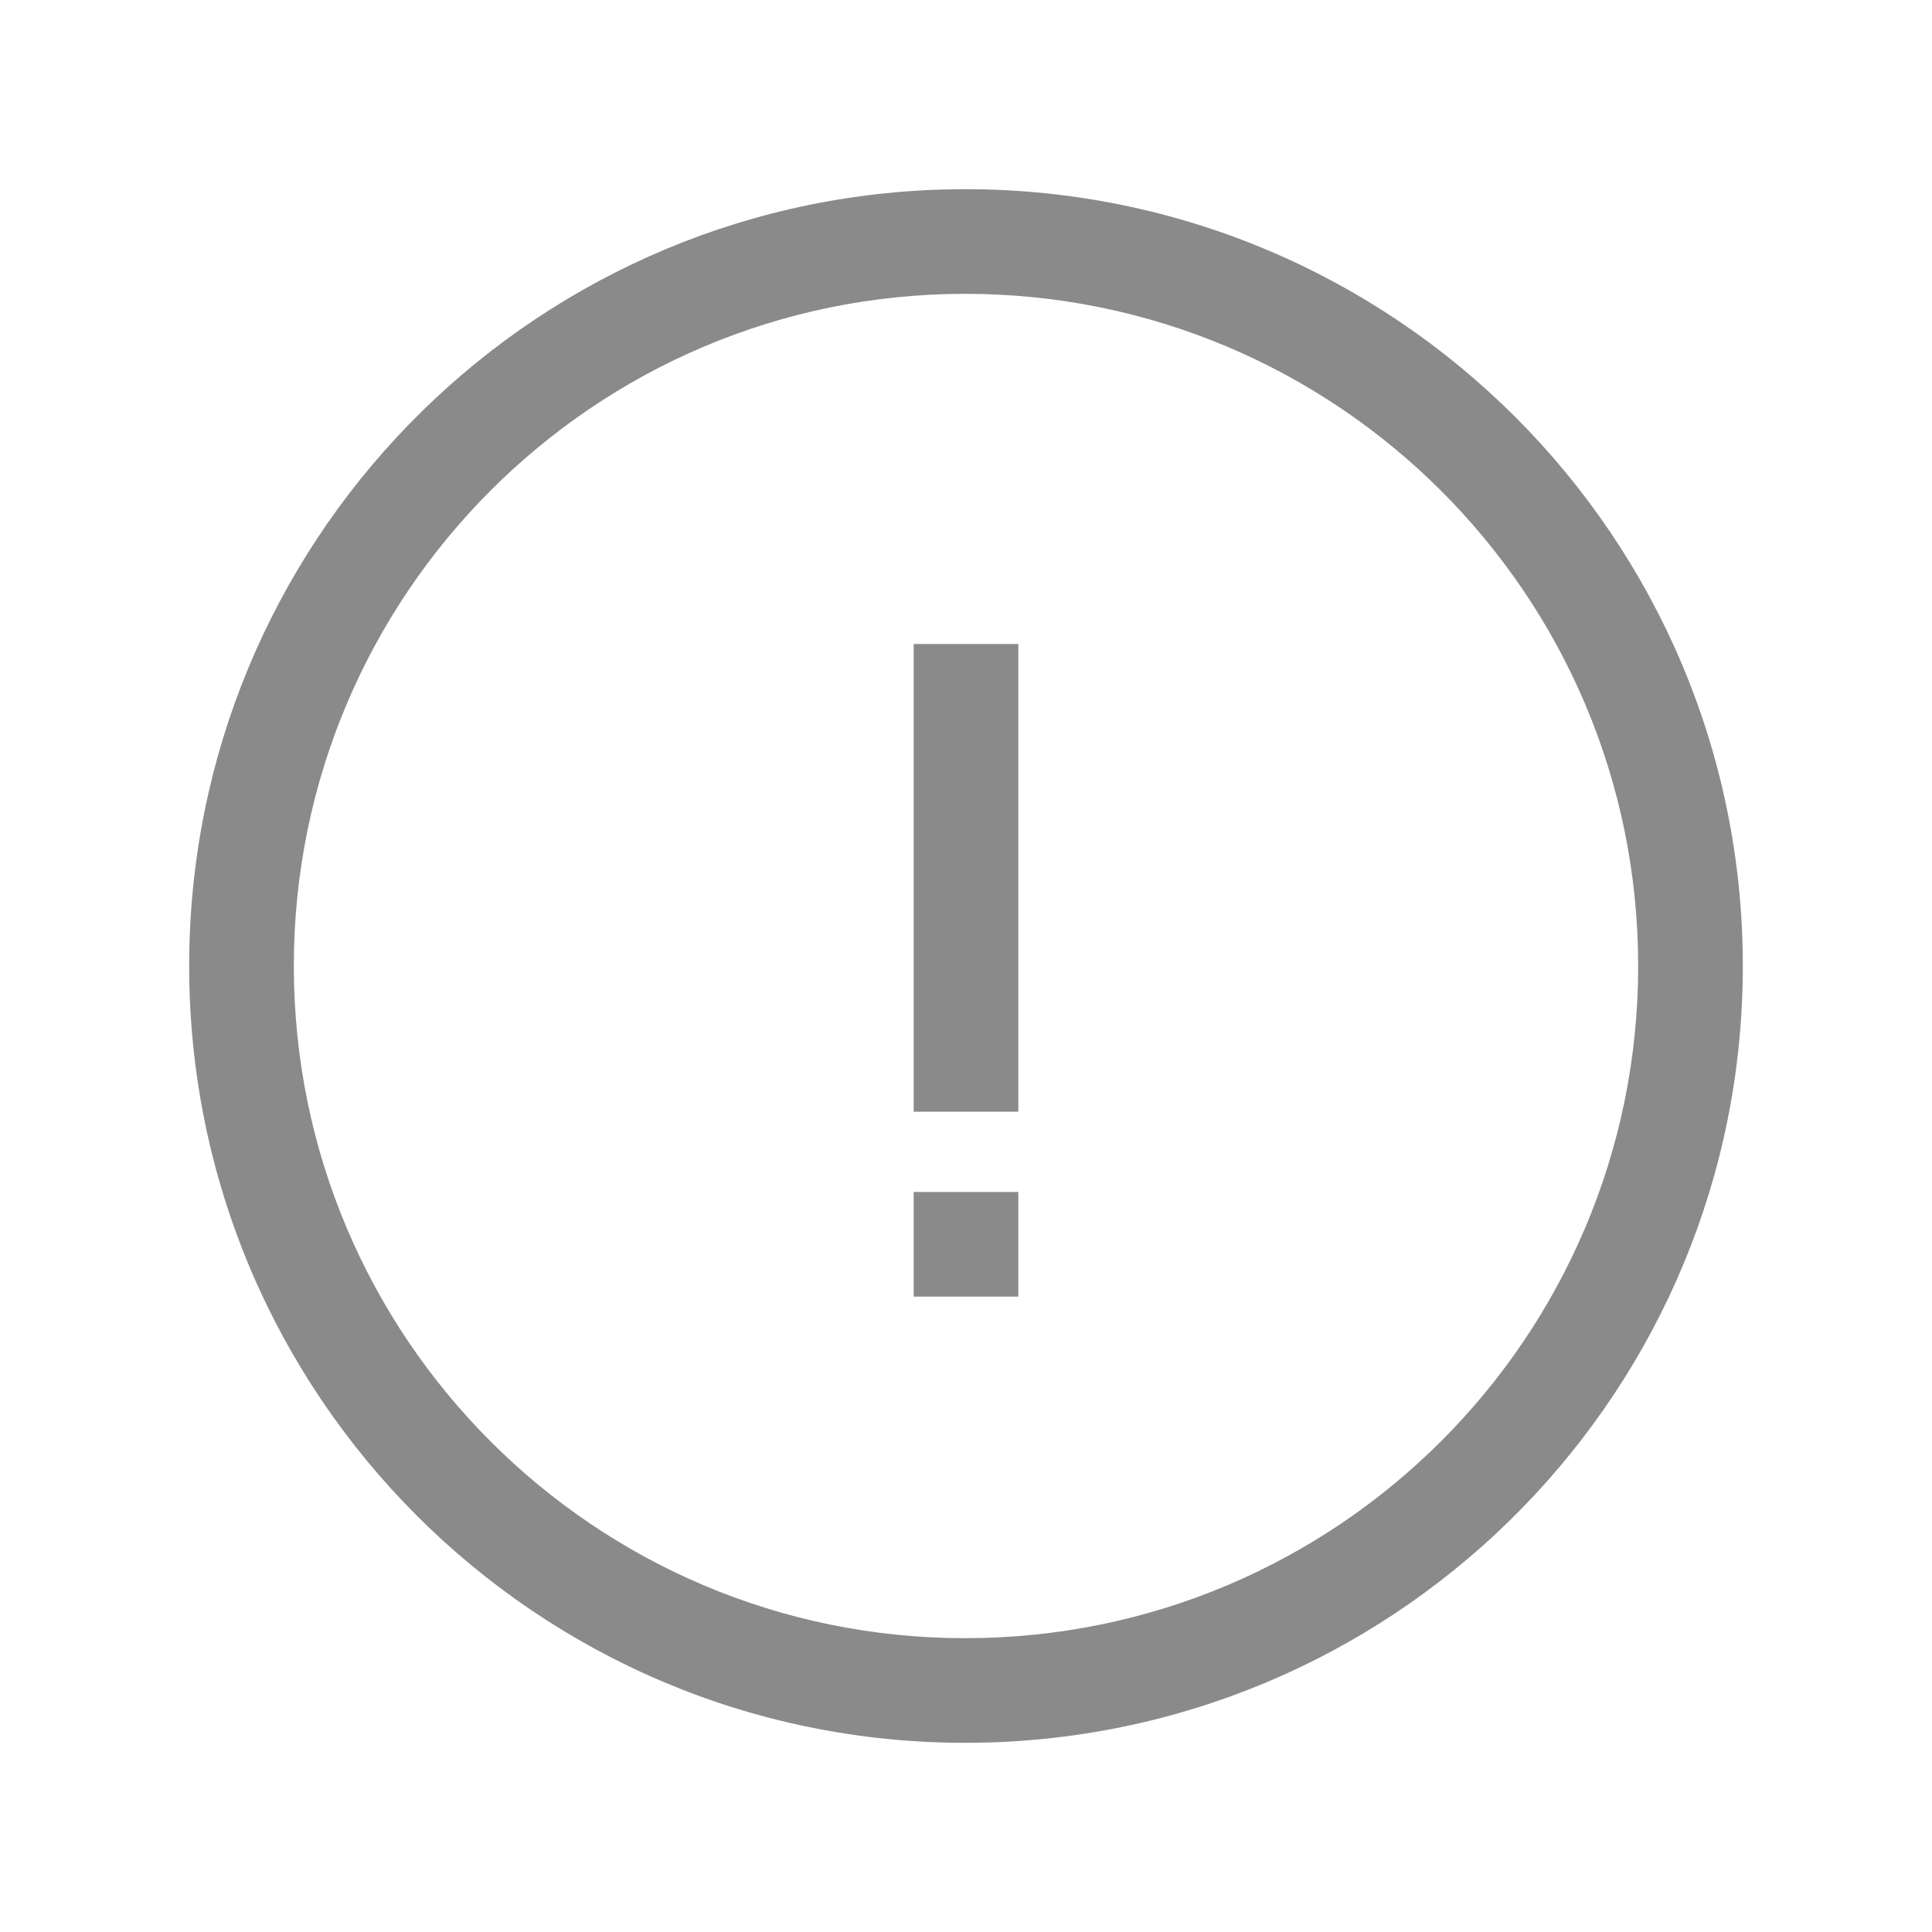
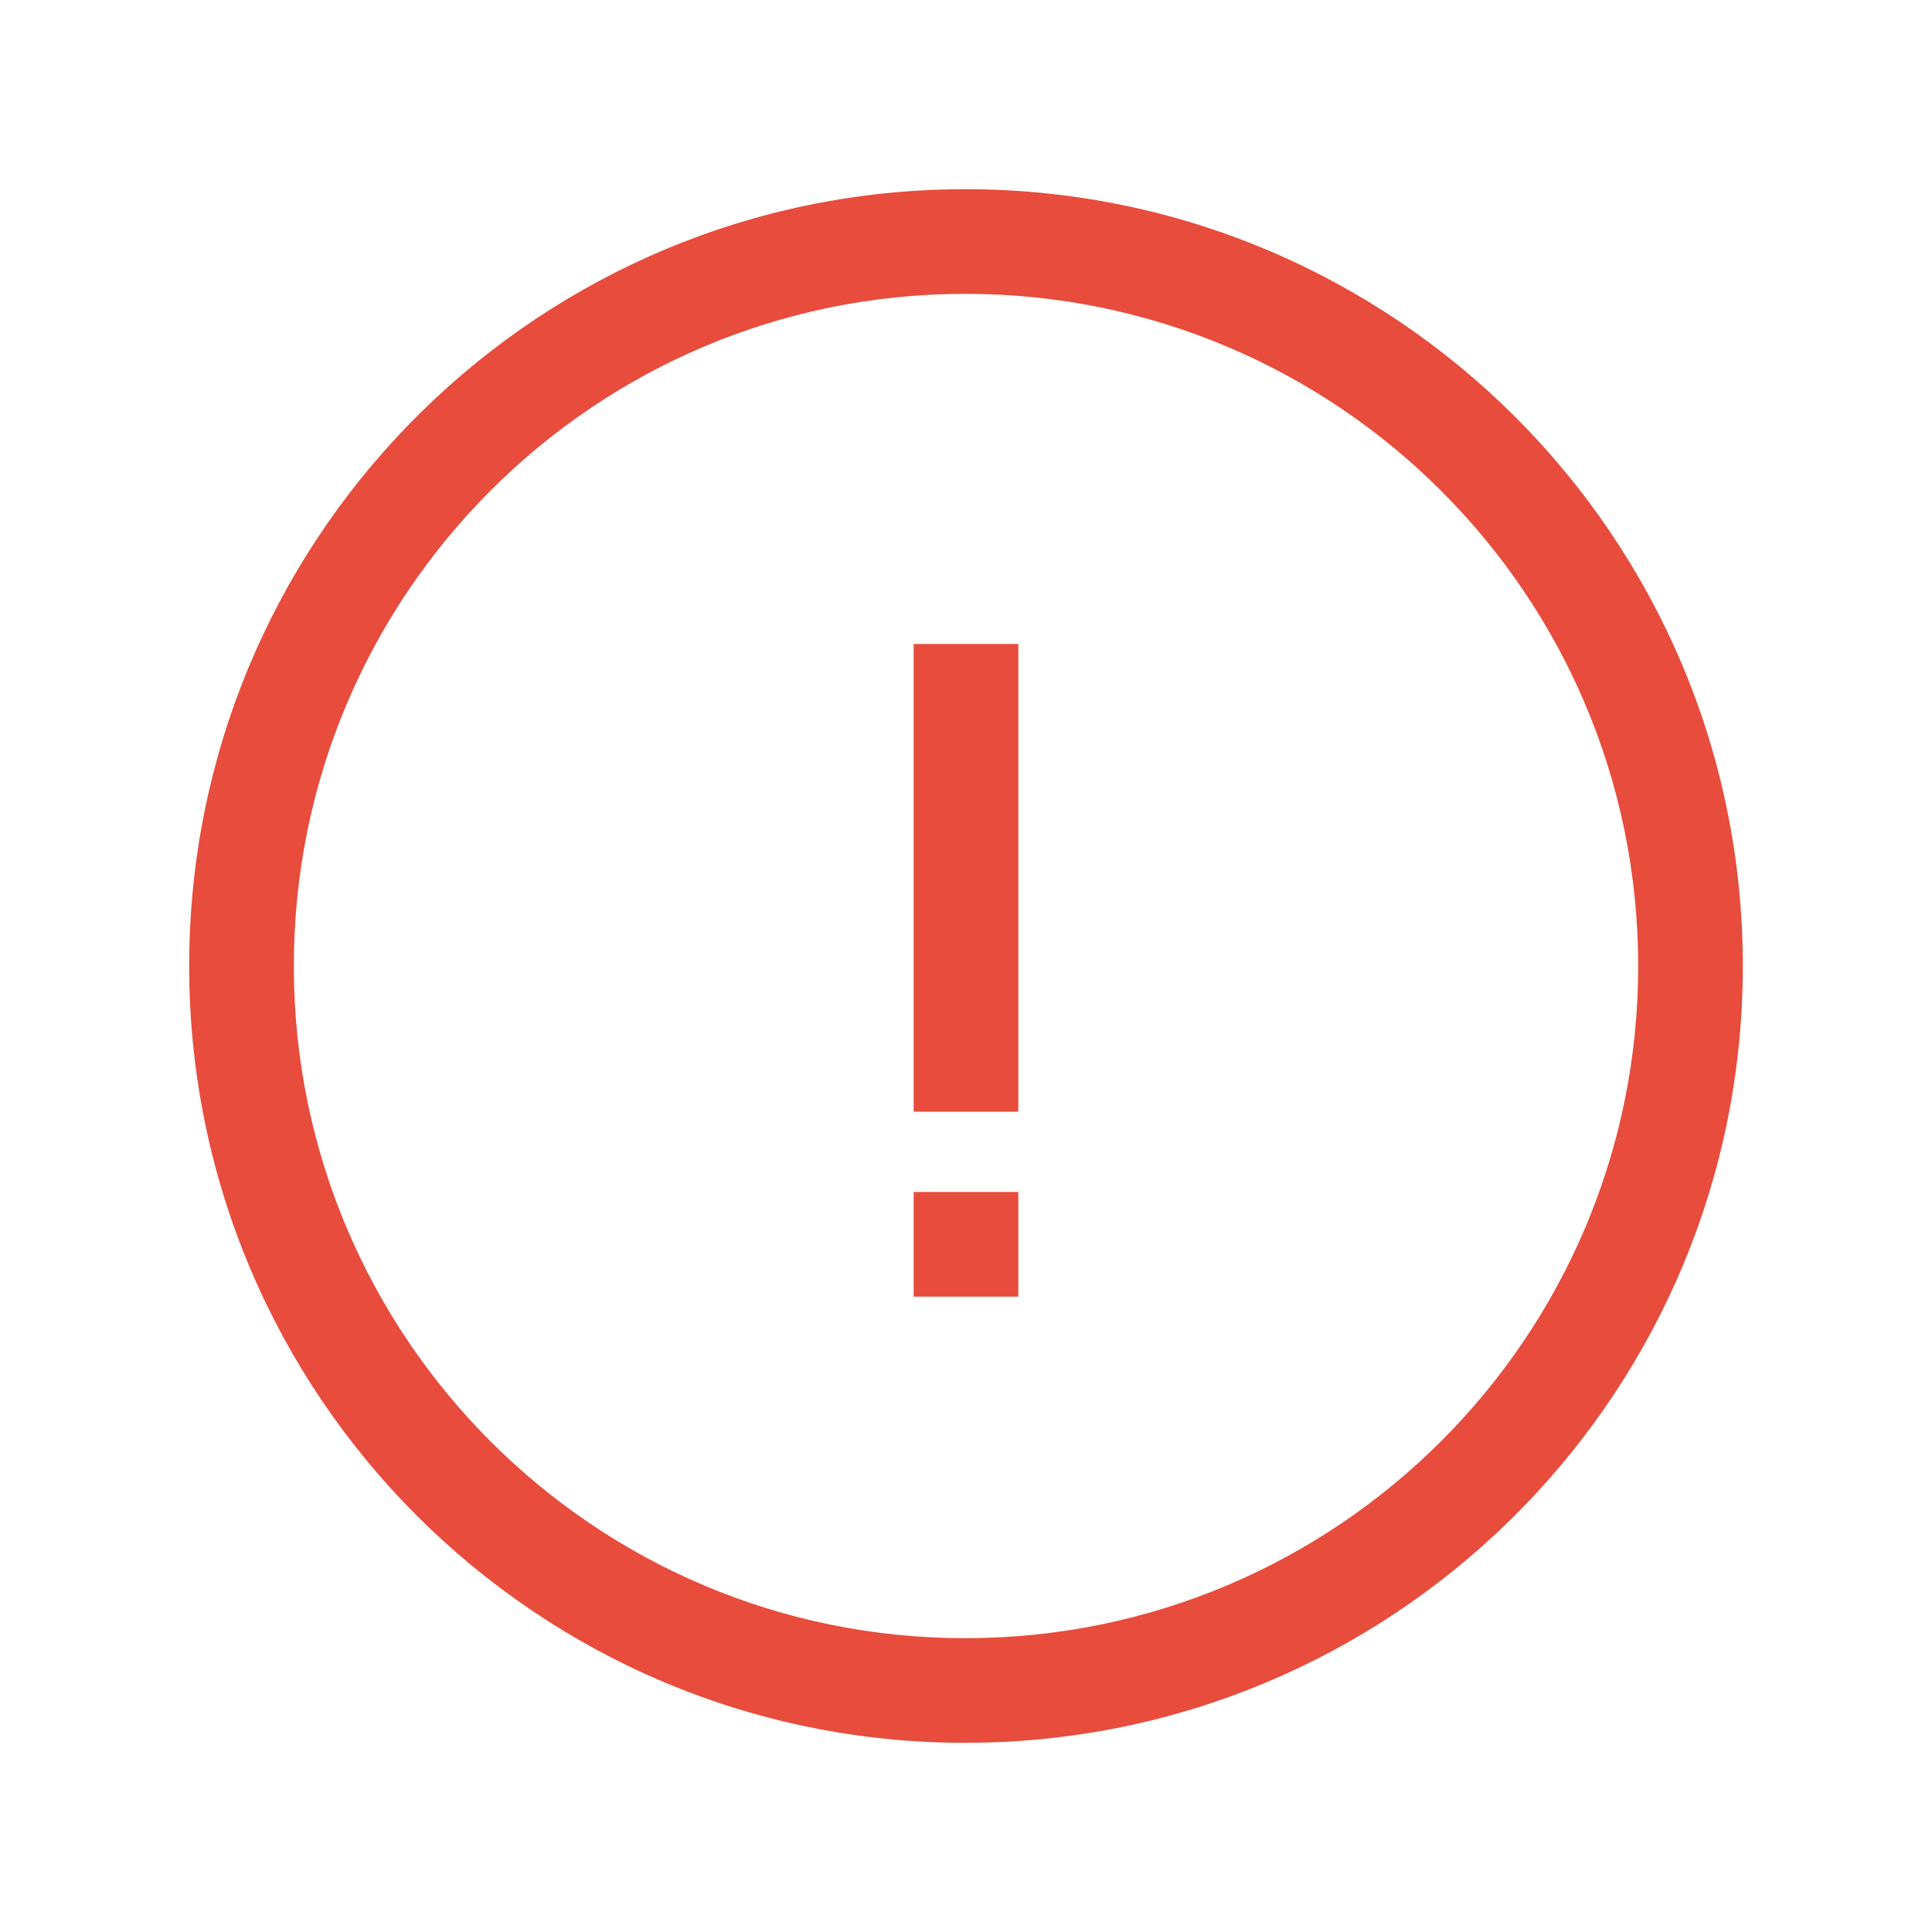
<svg xmlns="http://www.w3.org/2000/svg" t="1634612681418" class="icon" viewBox="0 0 1024 1024" version="1.1" p-id="25809" width="60" height="60">
-   <path d="M511.573 100.267c227.627 0 412.16 184.405 412.16 411.733 0 223.403-178.219 405.333-400.427 411.563l-11.733 0.171c-227.2 0-411.307-184.363-411.307-411.733 0-223.445 177.835-405.333 399.616-411.563l11.691-0.171z m0 55.467c-196.523 0-355.84 159.488-355.84 356.267s159.317 356.267 355.84 356.267c196.992 0 356.693-159.573 356.693-356.267 0-196.693-159.701-356.267-356.693-356.267z" fill="#8a8a8a" p-id="25810" />
-   <path d="M539.733 631.765v55.467h-55.467v-55.467zM539.733 341.333v247.893h-55.467V341.333z" fill="#8a8a8a" p-id="25811" />
+   <path d="M511.573 100.267c227.627 0 412.16 184.405 412.16 411.733 0 223.403-178.219 405.333-400.427 411.563l-11.733 0.171c-227.2 0-411.307-184.363-411.307-411.733 0-223.445 177.835-405.333 399.616-411.563l11.691-0.171z m0 55.467c-196.523 0-355.84 159.488-355.84 356.267s159.317 356.267 355.84 356.267c196.992 0 356.693-159.573 356.693-356.267 0-196.693-159.701-356.267-356.693-356.267z" fill="#e74c3c" p-id="25810" />
+   <path d="M539.733 631.765v55.467h-55.467v-55.467zM539.733 341.333v247.893h-55.467V341.333z" fill="#e74c3c" p-id="25811" />
</svg>
